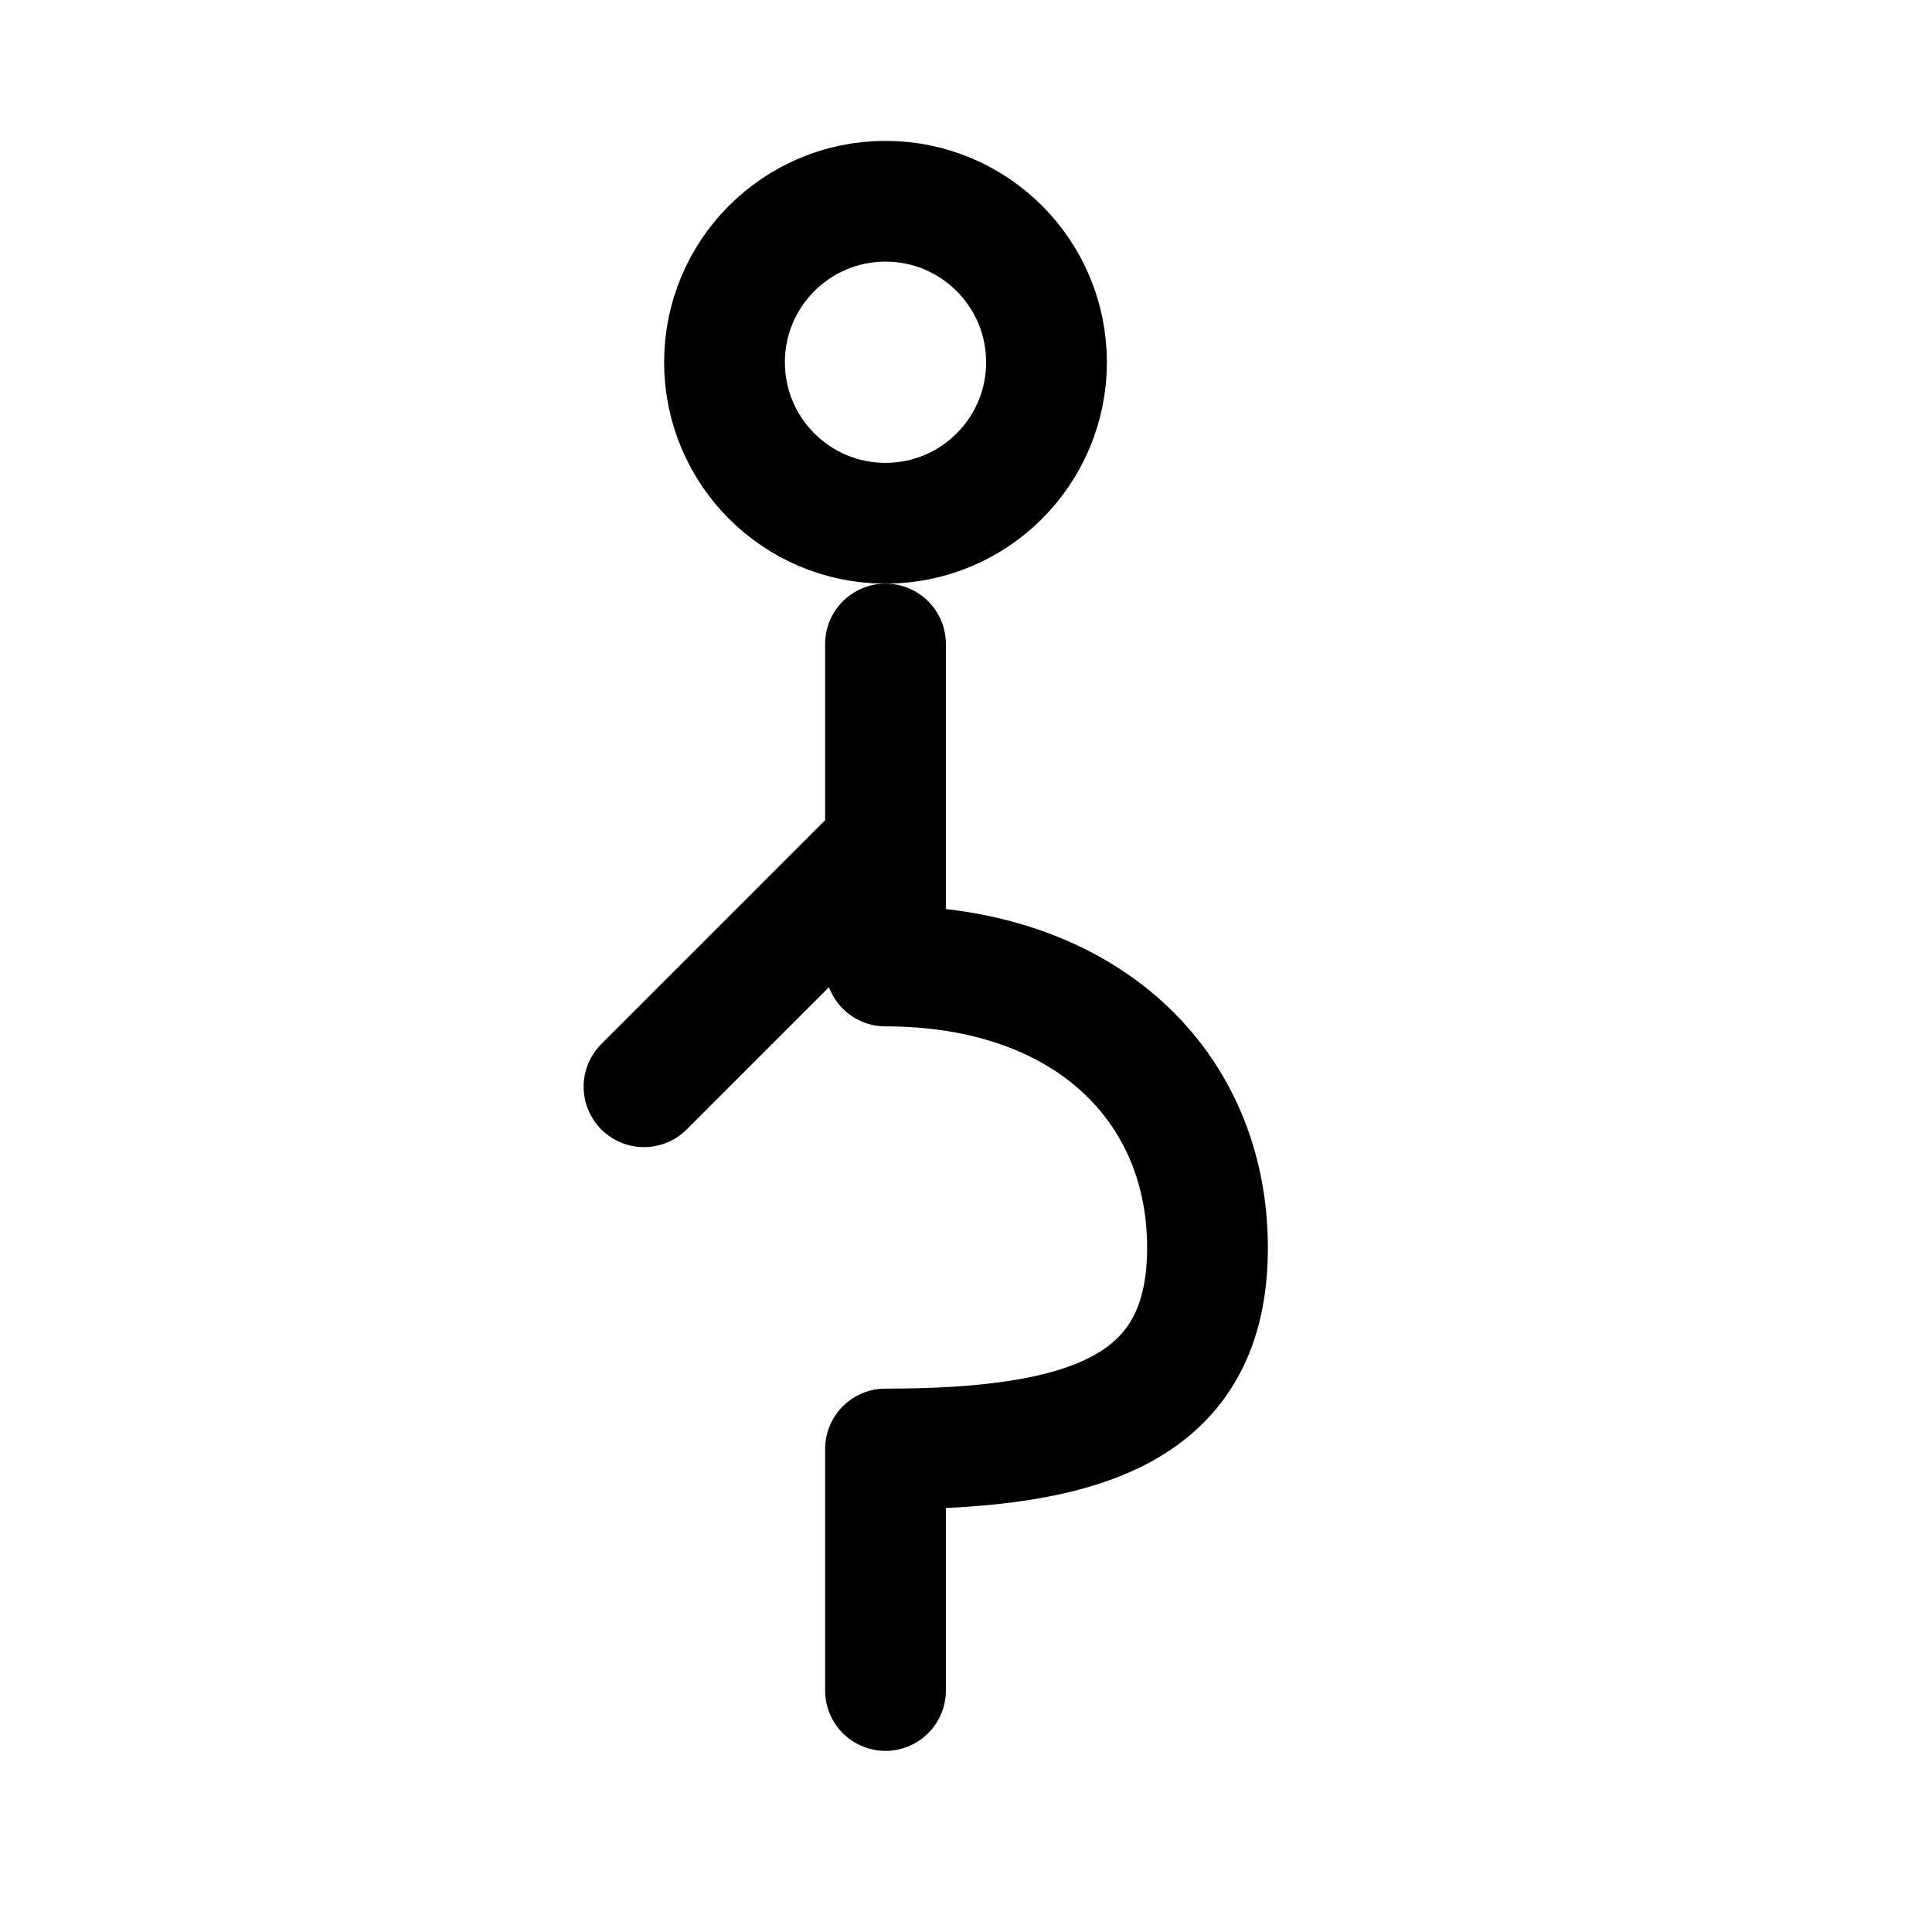
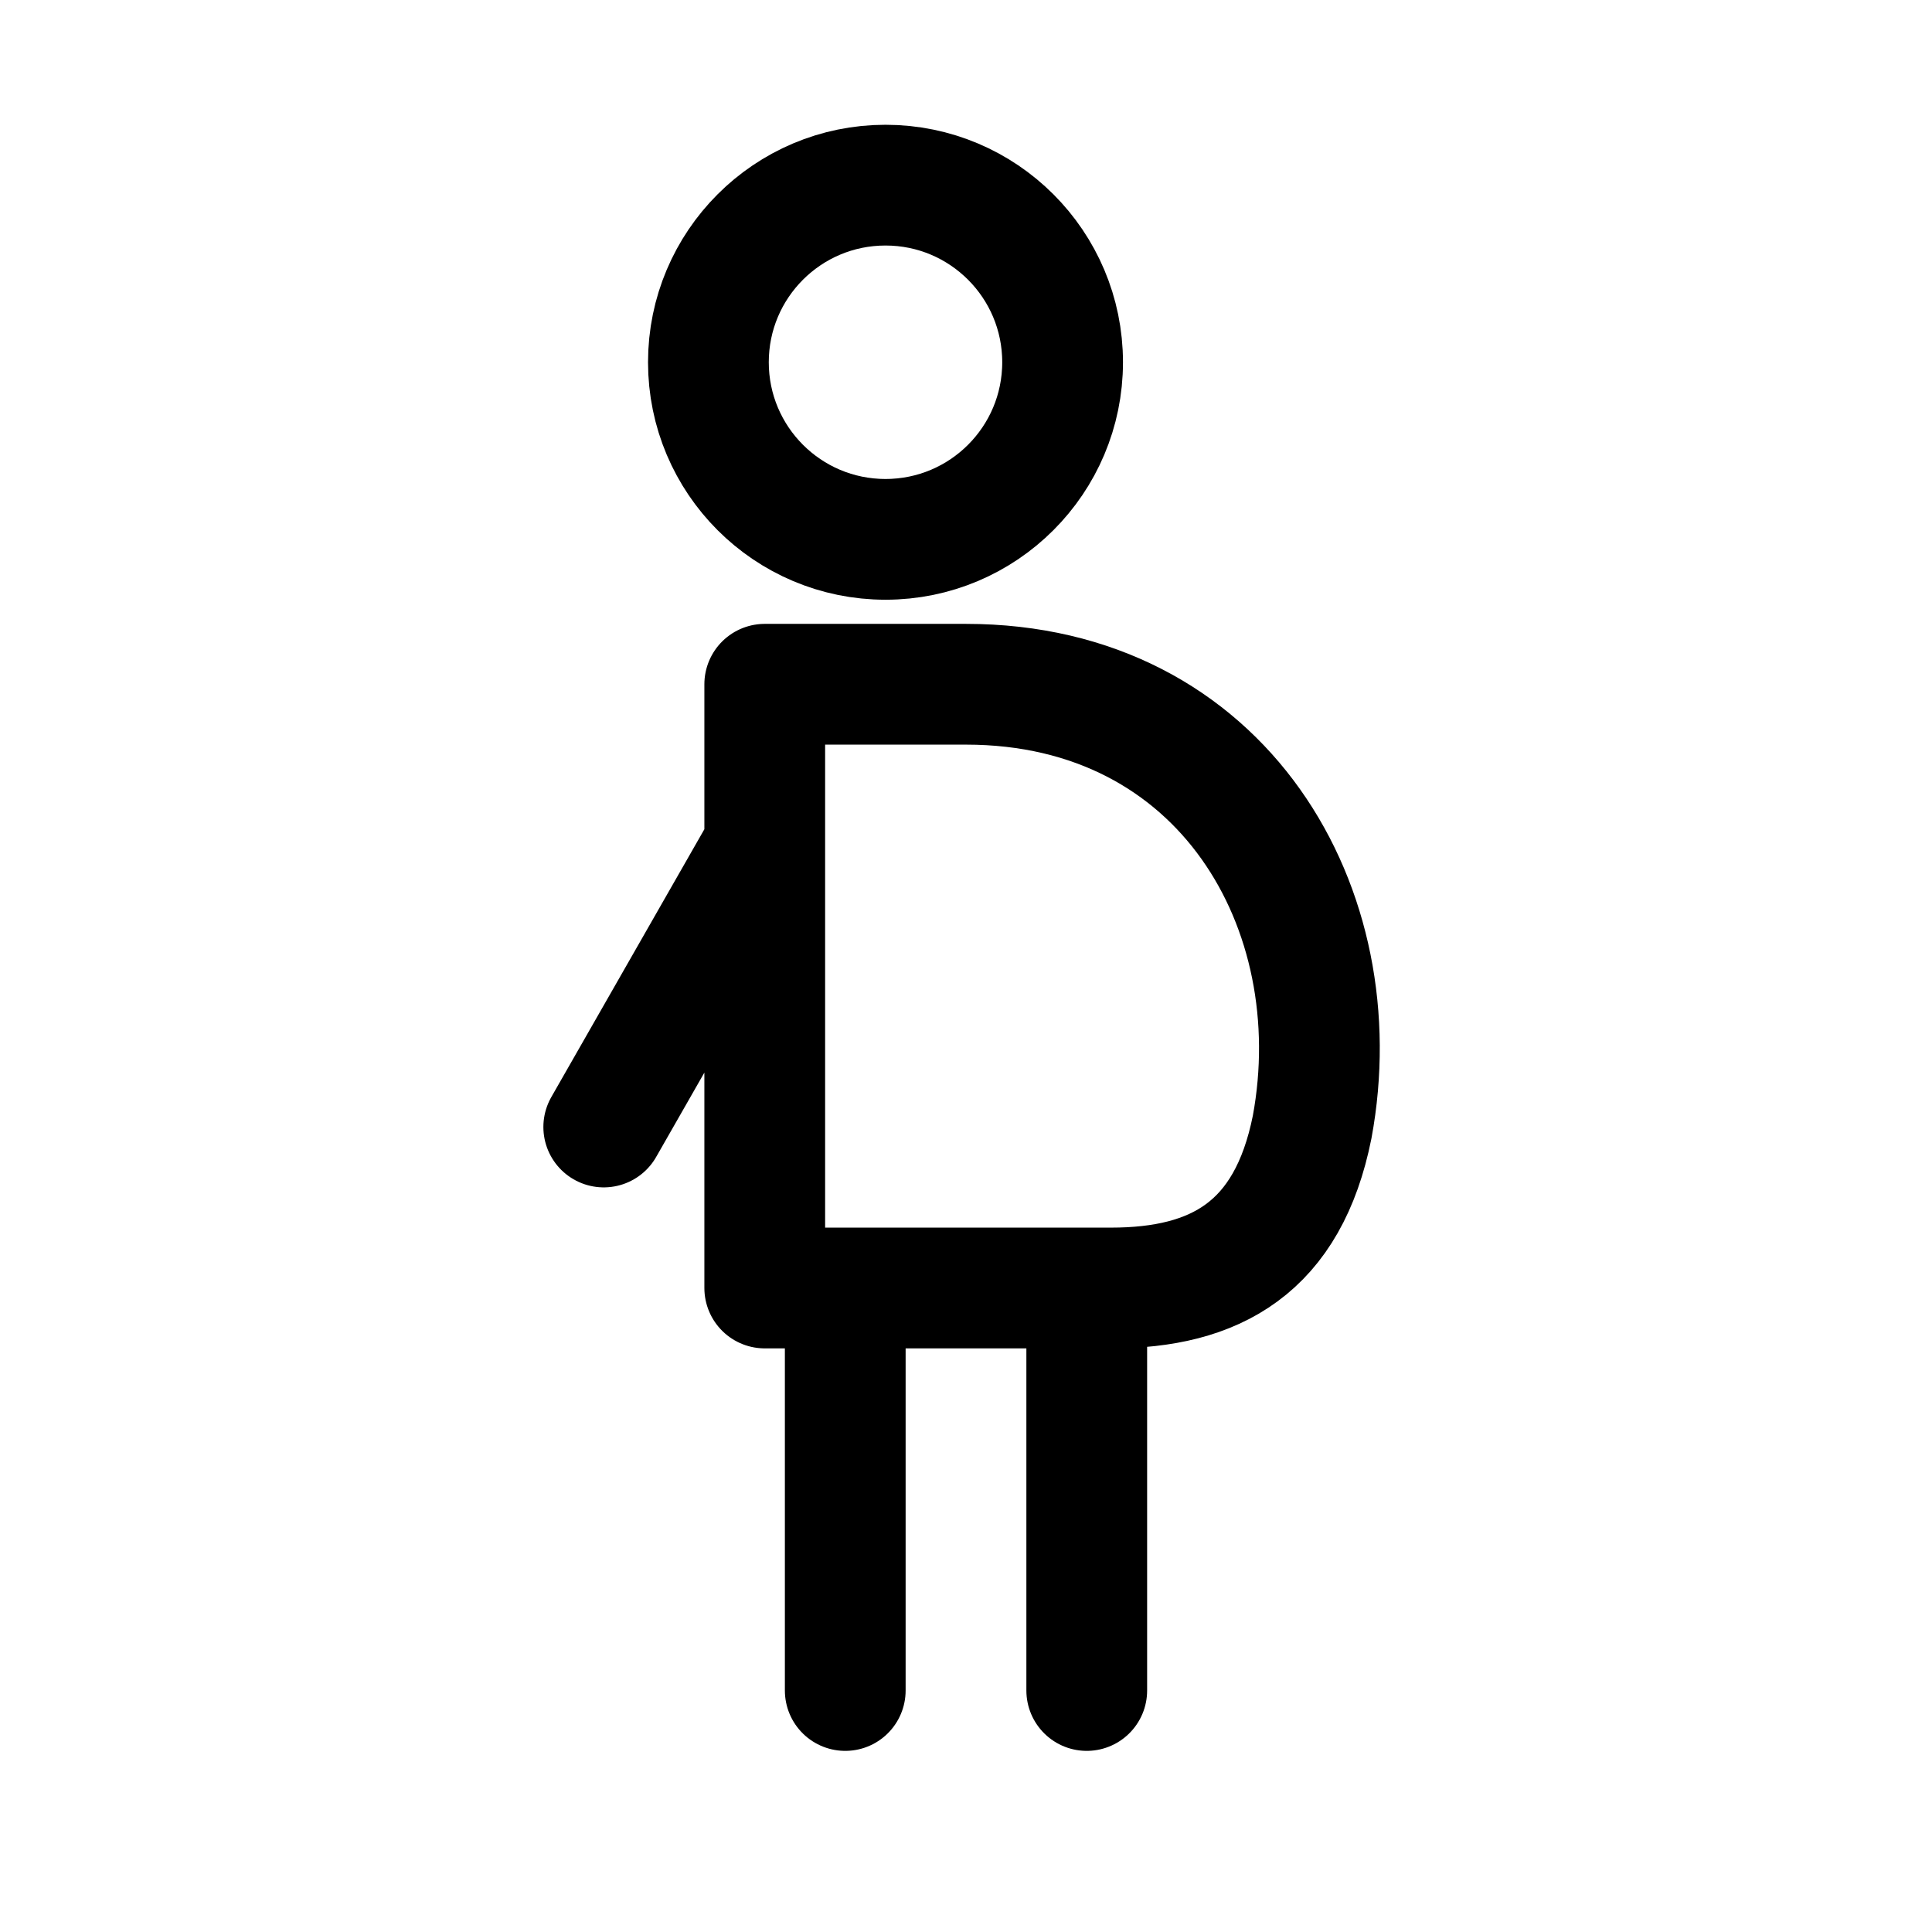
<svg xmlns="http://www.w3.org/2000/svg" width="24" height="24" viewBox="0 0 24 24" fill="none" stroke="currentColor" stroke-width="1.5" stroke-linecap="round" stroke-linejoin="round">
-   <circle cx="11" cy="4.5" r="2" />
-   <path d="M11 8v4c2.5 0 4 1.5 4 3.5S13.5 18 11 18v3M11 10.5l-3 3" />
+   <circle cx="11" cy="4.5" r="2.2" />
+   <path d="M9.5 8.5h2.5c3.2 0 4.8 2.8 4.3 5.5-.3 1.5-1.2 2-2.5 2H9.5zM10.5 16v5M13.5 16v5M9.5 10.5L7.5 14" />
</svg>
